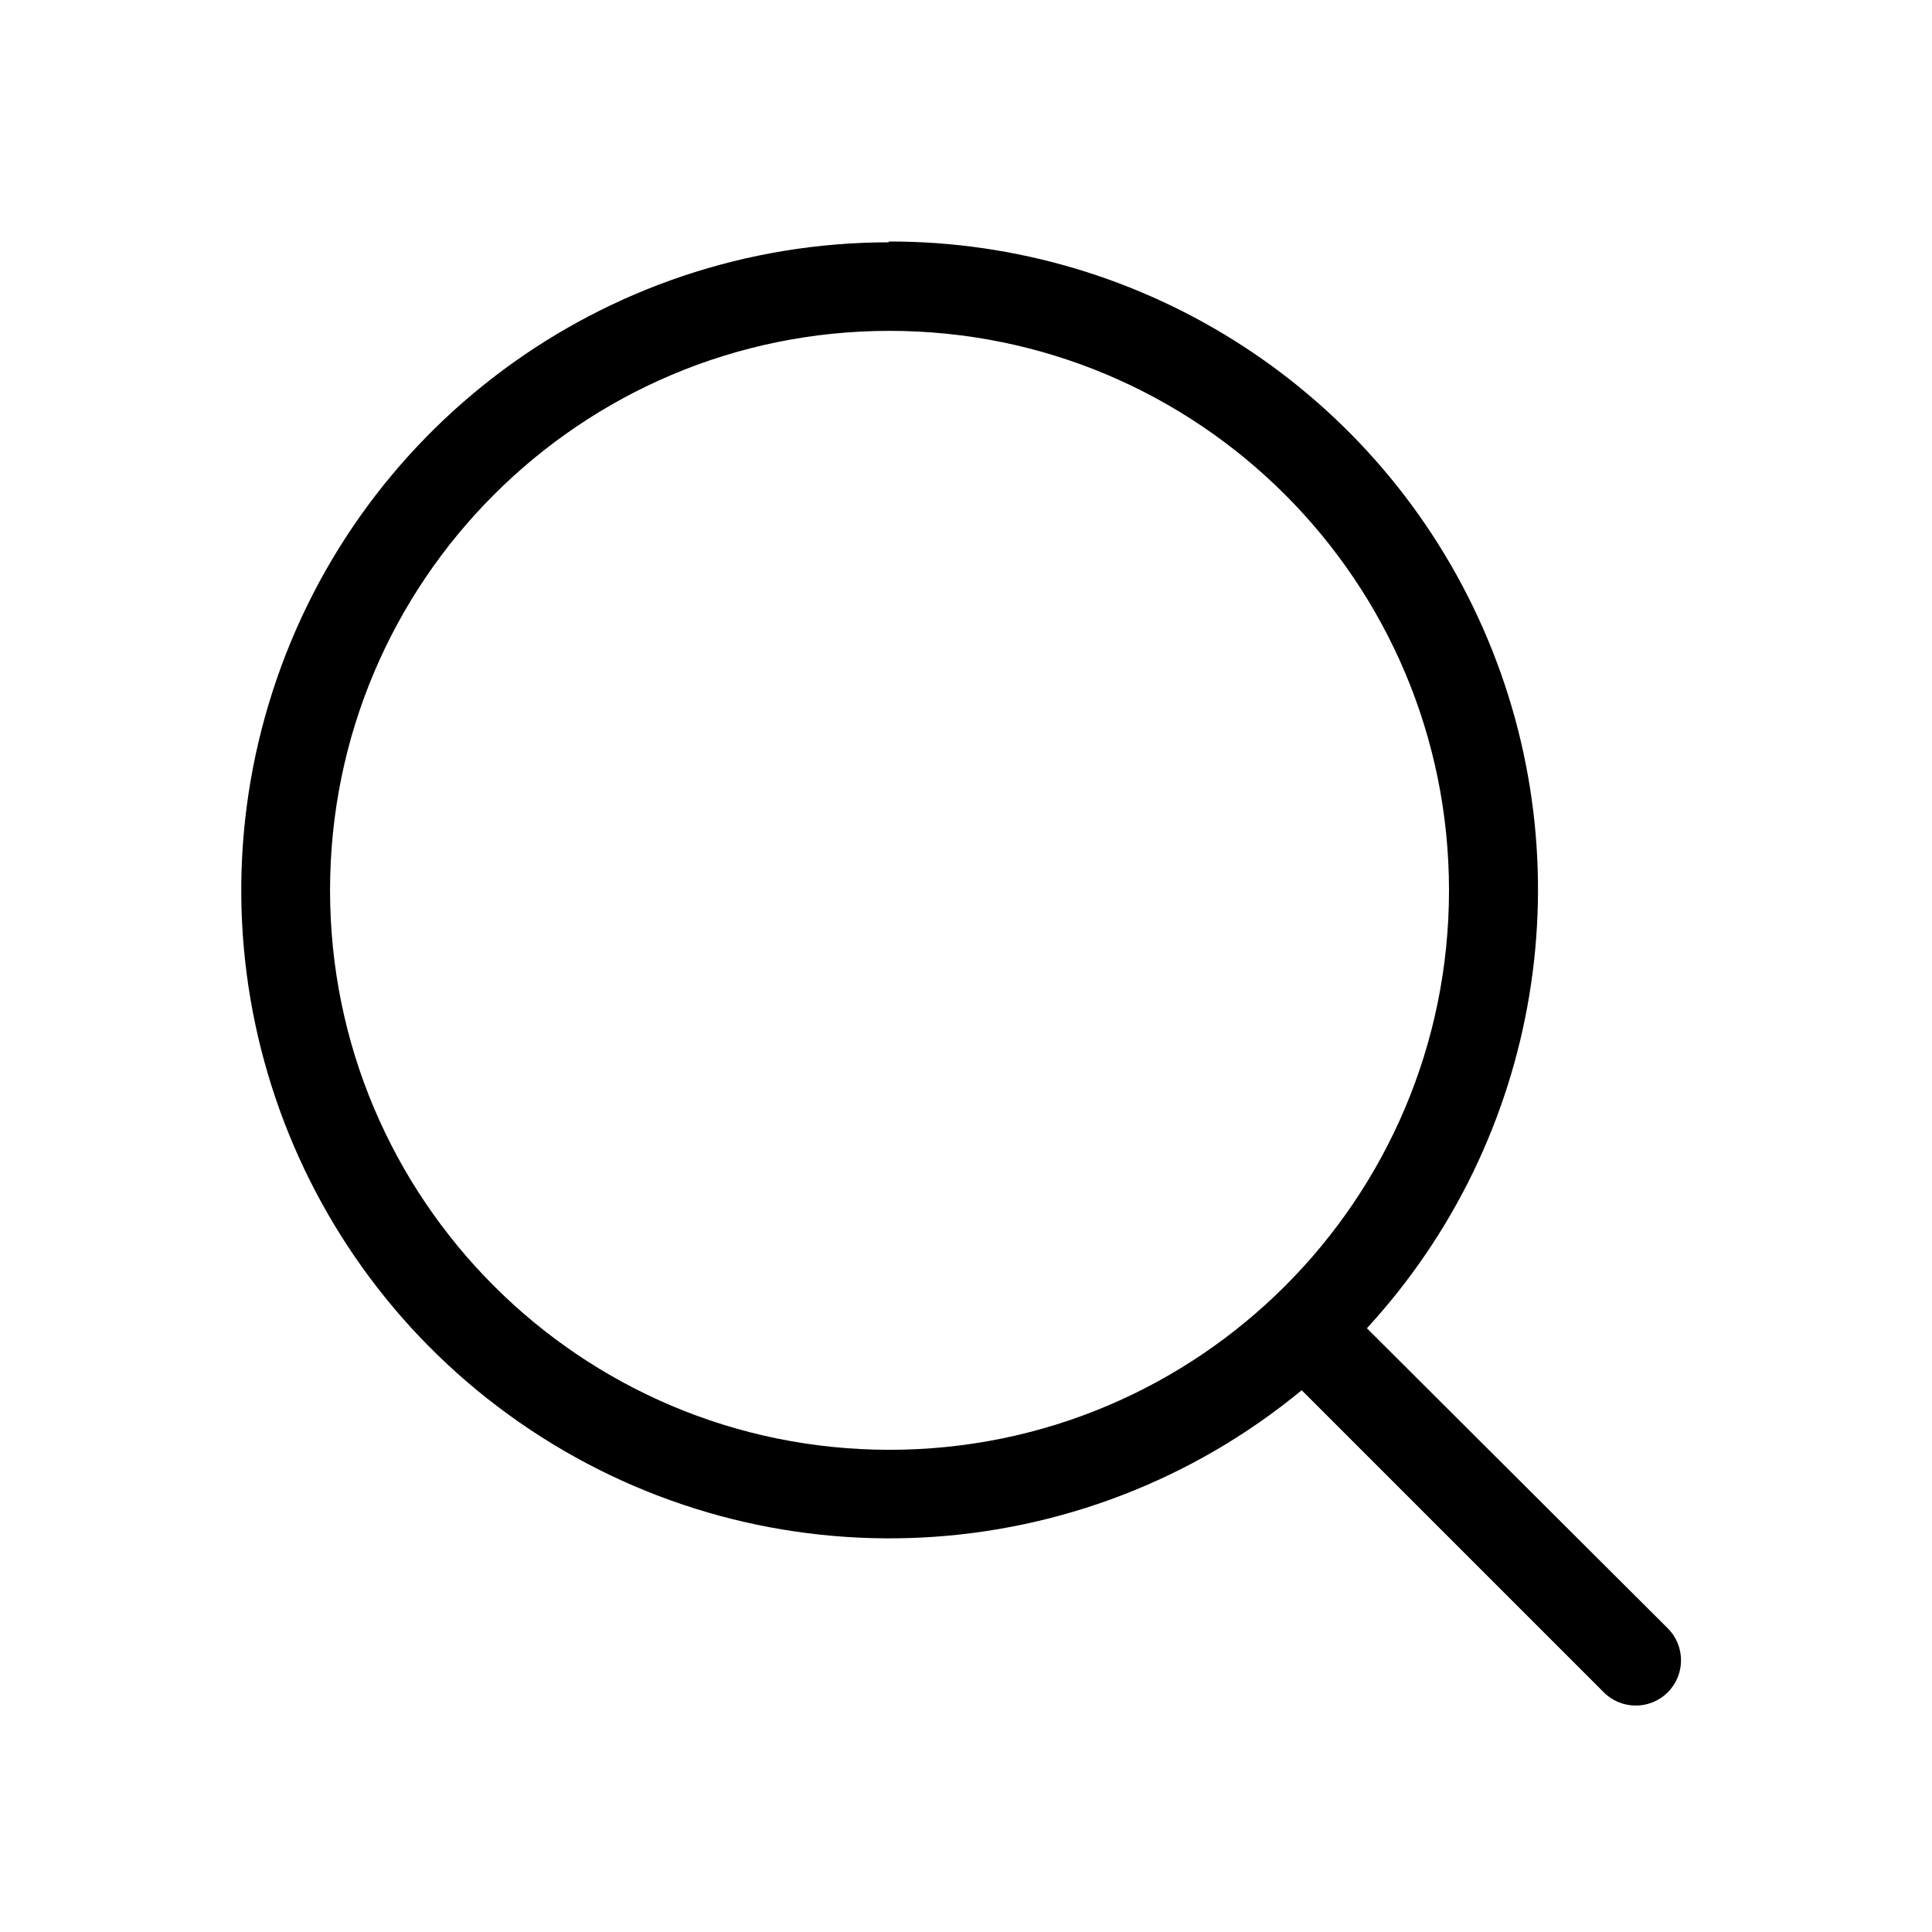
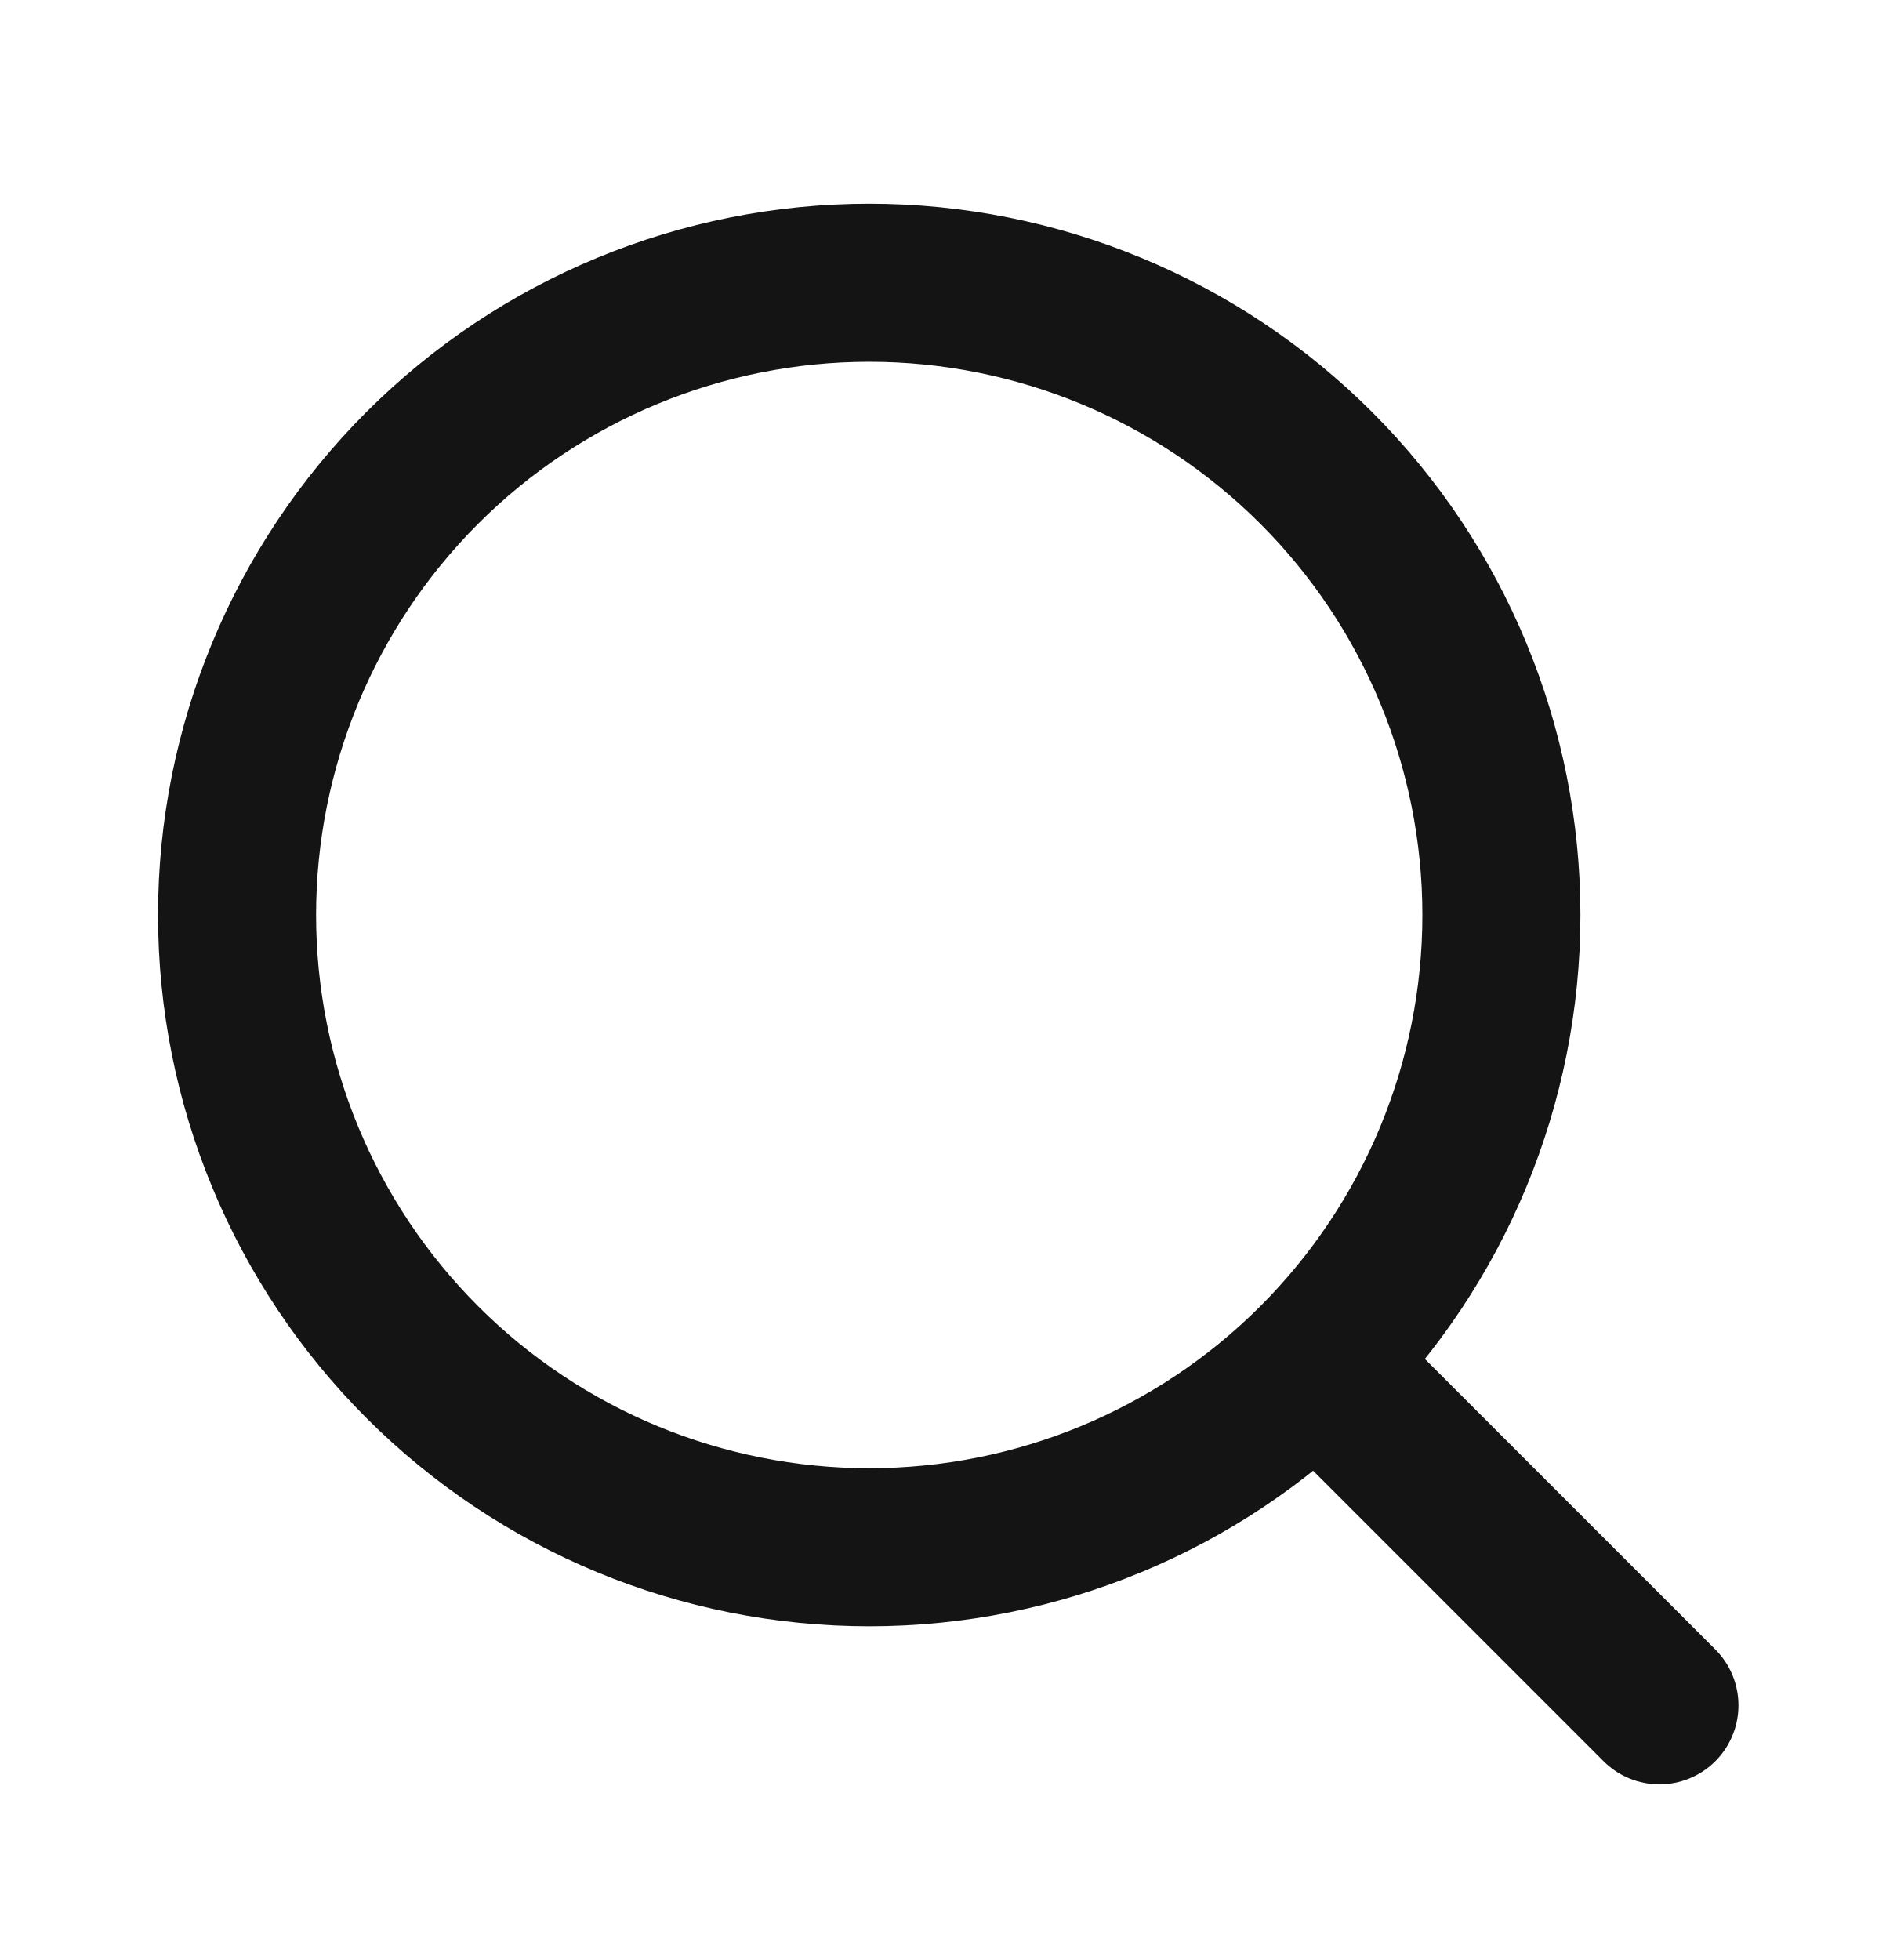
- <svg xmlns="http://www.w3.org/2000/svg" width="24" height="24" viewBox="0 0 24 24" fill="none" aria-label="Search">
-   <path fill-rule="evenodd" clip-rule="evenodd" d="M4.1 11.06a6.95 6.95 0 1 1 13.9 0 6.95 6.95 0 0 1-13.9 0zm6.94-8.05a8.05 8.05 0 1 0 5.13 14.26l3.75 3.75a.56.56 0 1 0 .8-.79l-3.74-3.73A8.05 8.05 0 0 0 11.04 3v.01z" fill="currentColor" />
+ <svg xmlns="http://www.w3.org/2000/svg" width="30" height="31" viewBox="0 0 30 31" fill="none">
+   <path d="M21.25 21.972L26.25 26.972M3.75 14.472C3.75 17.124 4.804 19.668 6.679 21.543C8.554 23.419 11.098 24.472 13.75 24.472C16.402 24.472 18.946 23.419 20.821 21.543C22.696 19.668 23.75 17.124 23.75 14.472C23.75 11.82 22.696 9.276 20.821 7.401C18.946 5.526 16.402 4.472 13.75 4.472C11.098 4.472 8.554 5.526 6.679 7.401C4.804 9.276 3.75 11.82 3.75 14.472Z" stroke="#141414" stroke-width="2.5" stroke-linecap="round" stroke-linejoin="round" />
</svg>
